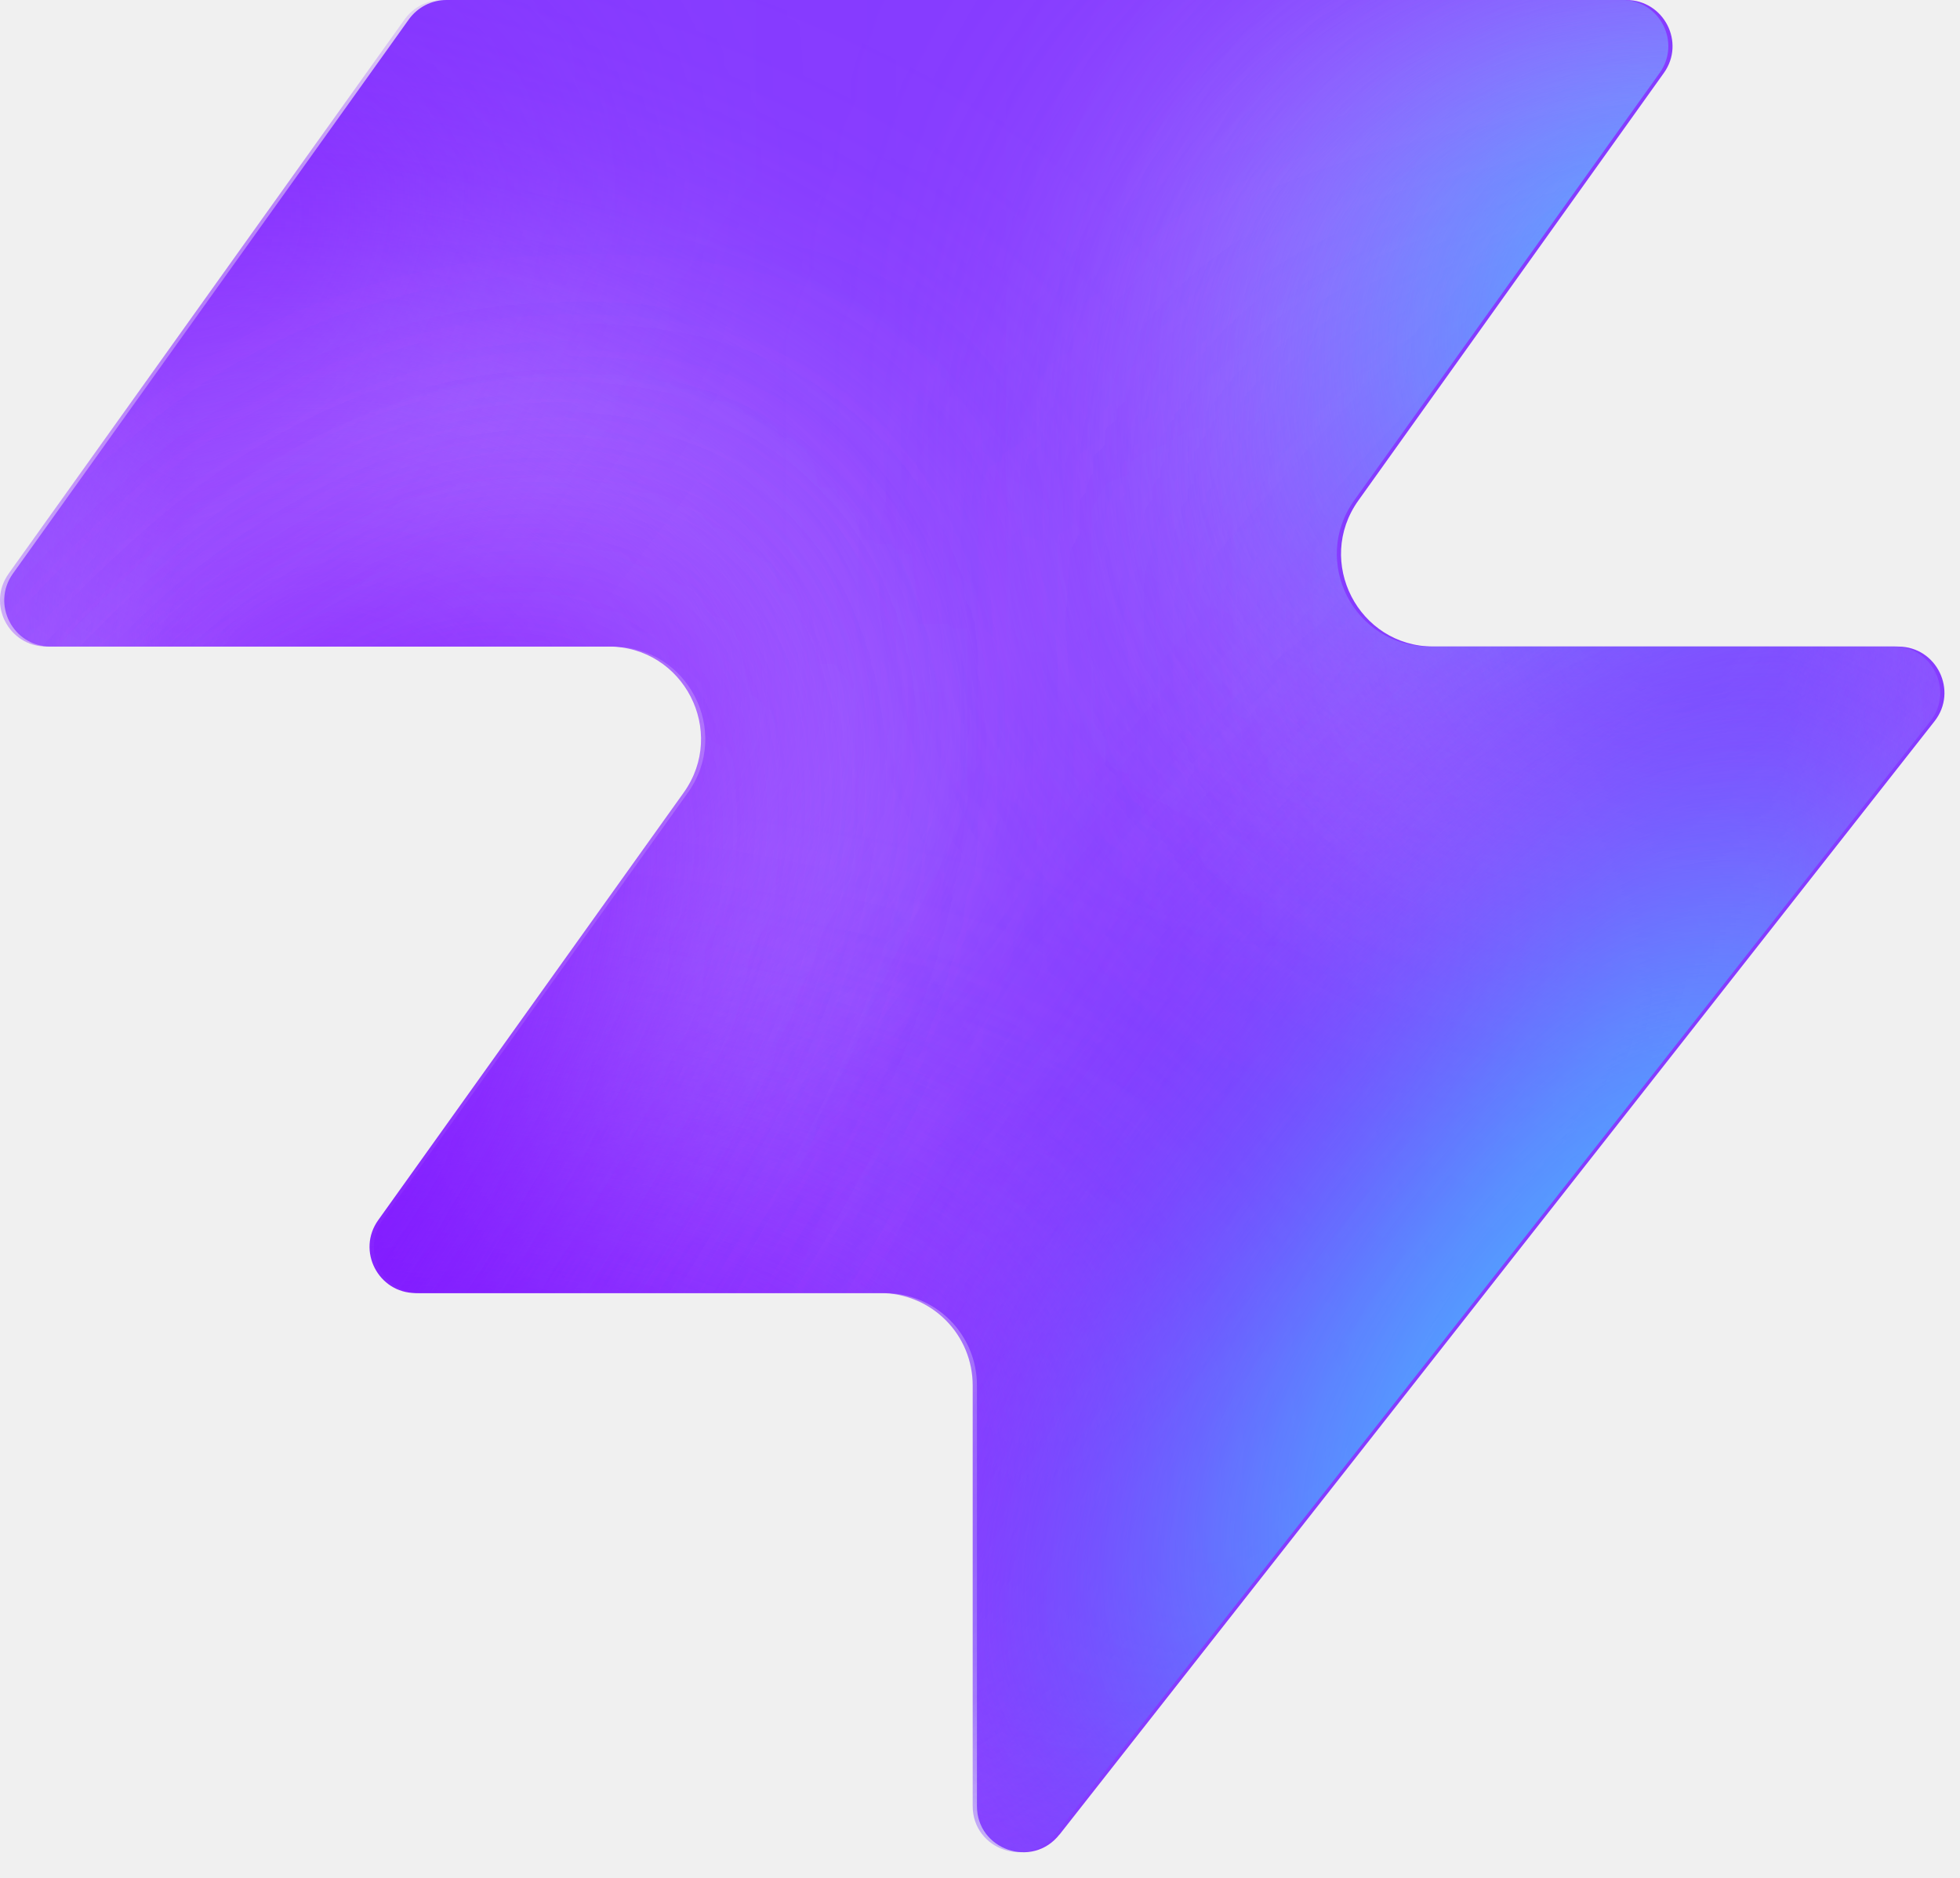
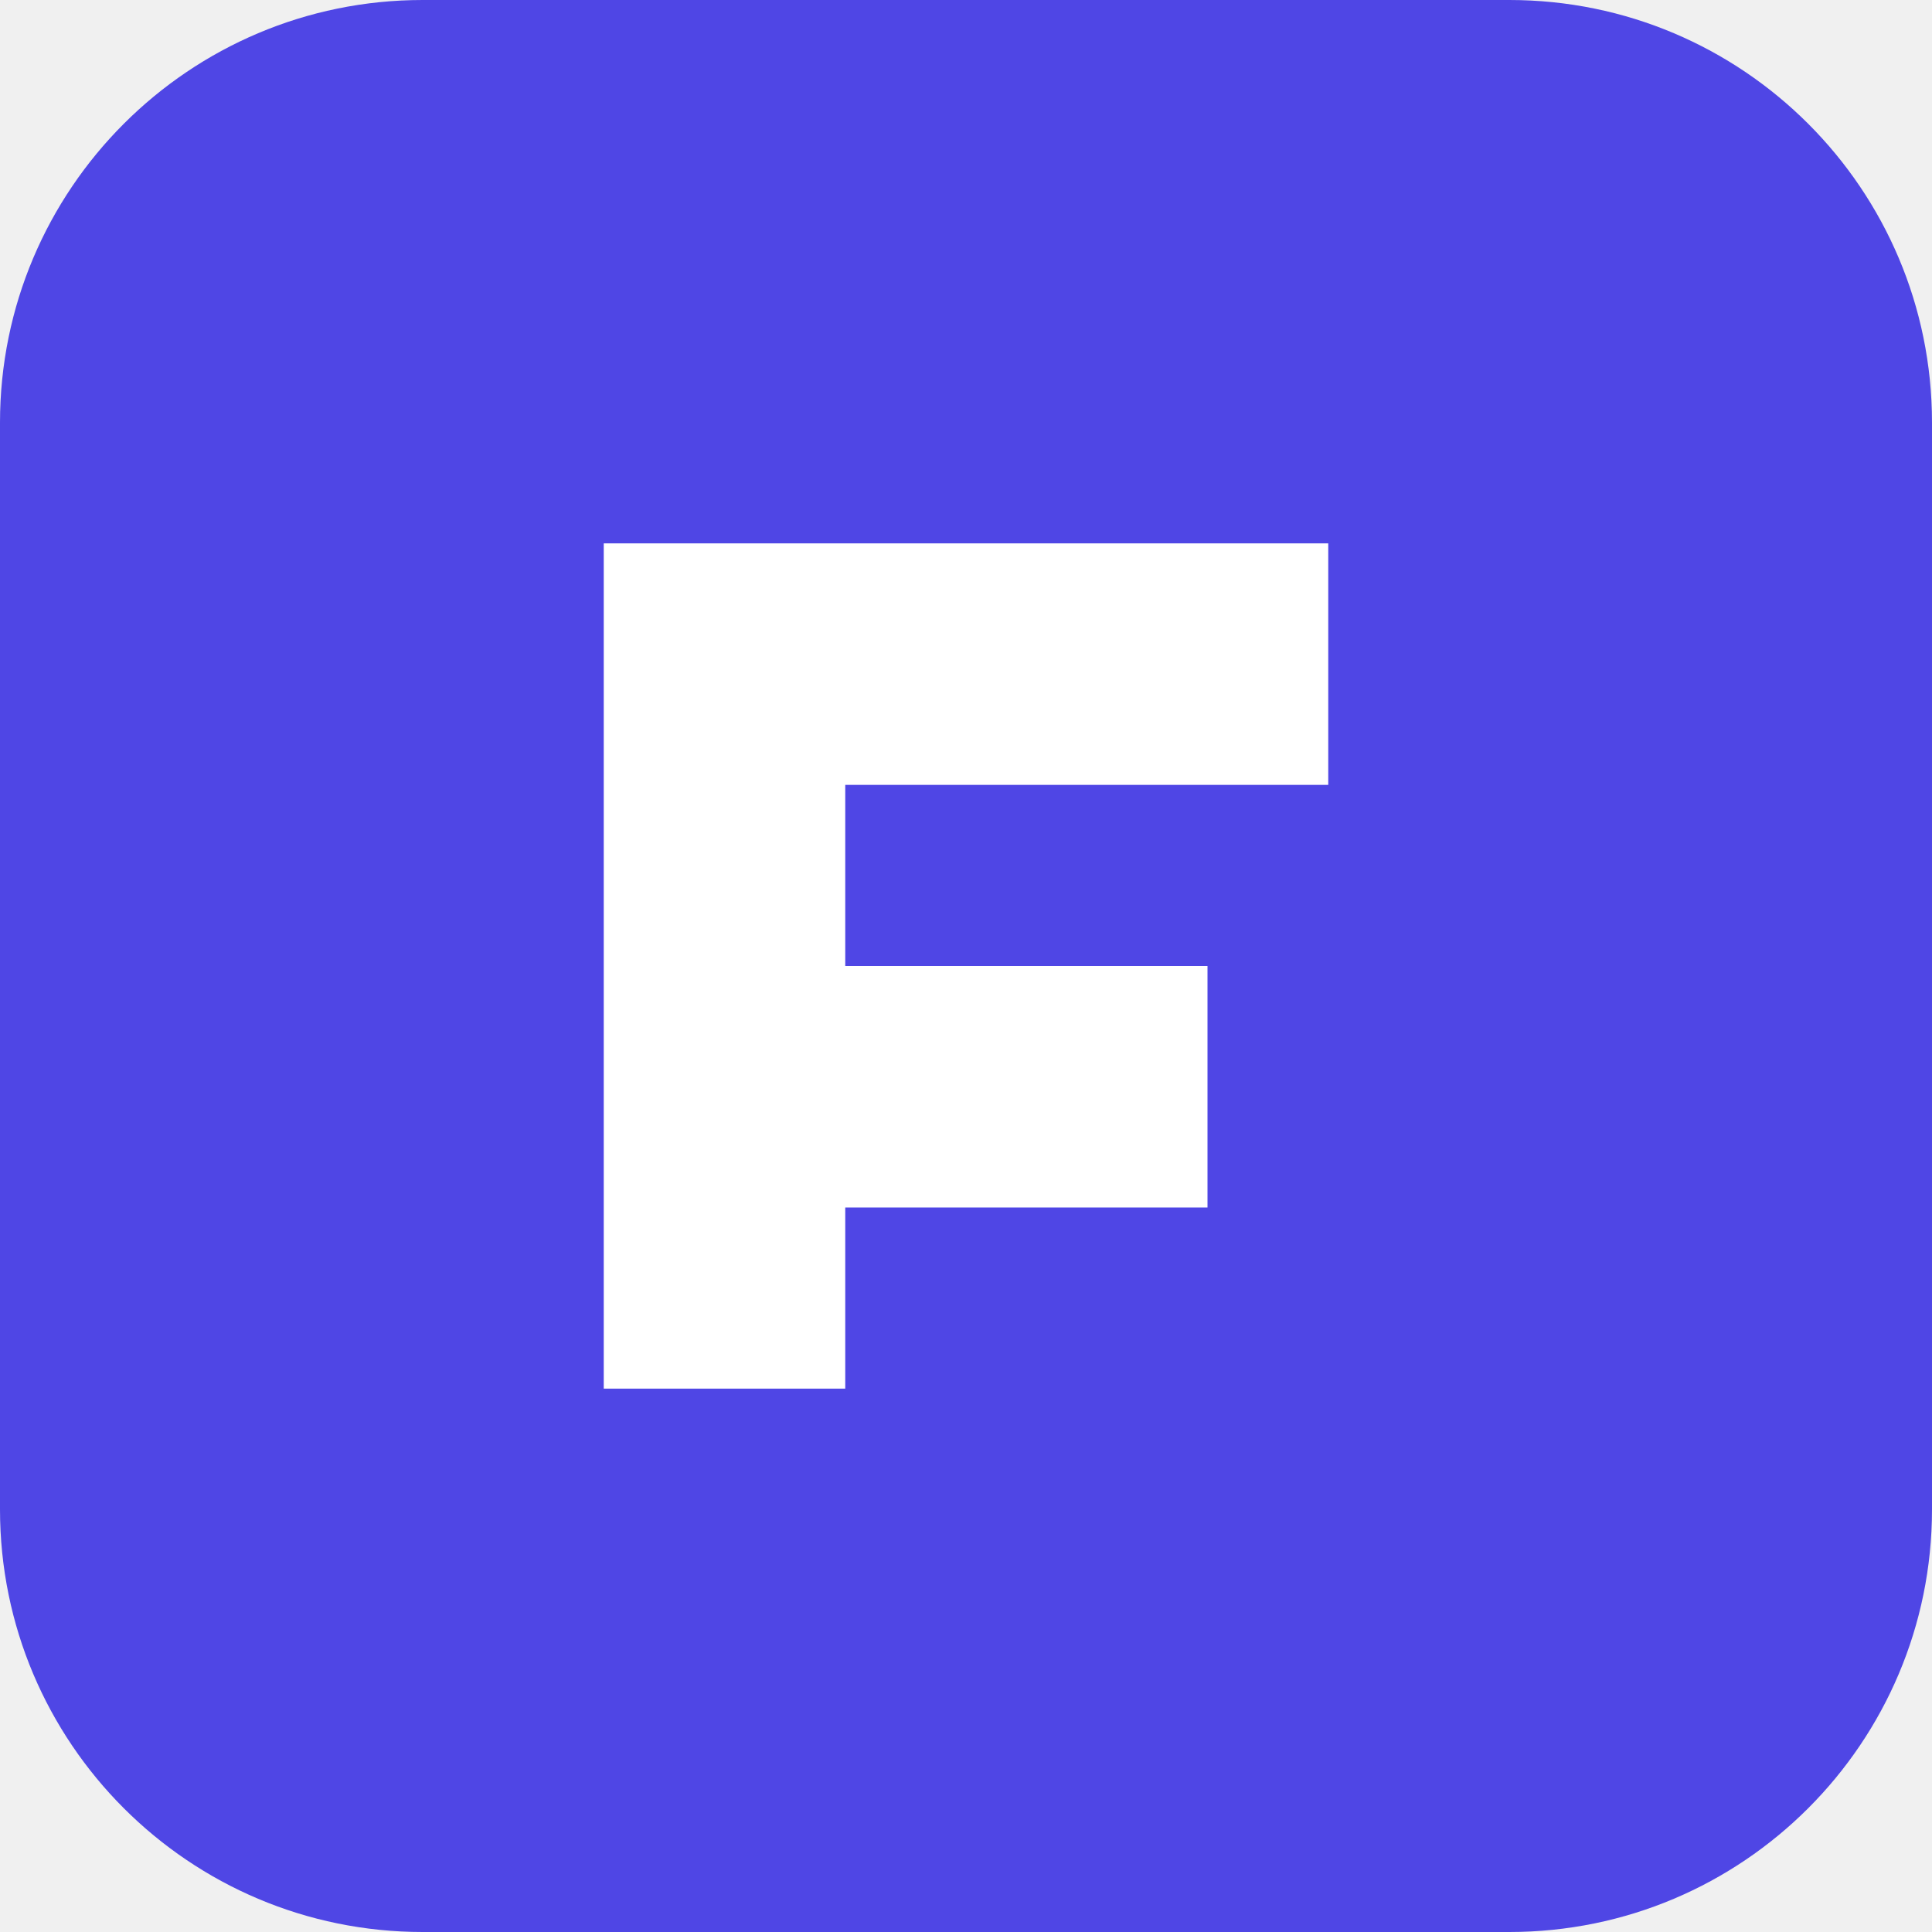
- <svg xmlns="http://www.w3.org/2000/svg" width="48" height="46" fill="none" viewBox="0 0 48 46">
-   <path fill="#863bff" d="M25.946 44.938c-.664.845-2.021.375-2.021-.698V33.937a2.26 2.26 0 0 0-2.262-2.262H10.287c-.92 0-1.456-1.04-.92-1.788l7.48-10.471c1.07-1.497 0-3.578-1.842-3.578H1.237c-.92 0-1.456-1.04-.92-1.788L10.013.474c.214-.297.556-.474.92-.474h28.894c.92 0 1.456 1.04.92 1.788l-7.48 10.471c-1.07 1.498 0 3.579 1.842 3.579h11.377c.943 0 1.473 1.088.89 1.83L25.947 44.94z" style="fill:#863bff;fill:color(display-p3 .525 .23 1);fill-opacity:1" />
-   <mask id="a" width="48" height="46" x="0" y="0" maskUnits="userSpaceOnUse" style="mask-type:alpha">
-     <path fill="#000" d="M25.842 44.938c-.664.844-2.021.375-2.021-.698V33.937a2.26 2.26 0 0 0-2.262-2.262H10.183c-.92 0-1.456-1.04-.92-1.788l7.48-10.471c1.07-1.498 0-3.579-1.842-3.579H1.133c-.92 0-1.456-1.04-.92-1.787L9.91.473c.214-.297.556-.474.92-.474h28.894c.92 0 1.456 1.04.92 1.788l-7.48 10.471c-1.07 1.498 0 3.578 1.842 3.578h11.377c.943 0 1.473 1.088.89 1.832L25.843 44.94z" style="fill:#000;fill-opacity:1" />
-   </mask>
-   <g mask="url(#a)">
-     <g filter="url(#b)">
-       <ellipse cx="5.508" cy="14.704" fill="#ede6ff" rx="5.508" ry="14.704" style="fill:#ede6ff;fill:color(display-p3 .927 .903 1);fill-opacity:1" transform="matrix(.00324 1 1 -.00324 -4.47 31.516)" />
-     </g>
-     <g filter="url(#c)">
-       <ellipse cx="10.399" cy="29.851" fill="#ede6ff" rx="10.399" ry="29.851" style="fill:#ede6ff;fill:color(display-p3 .927 .903 1);fill-opacity:1" transform="matrix(.00324 1 1 -.00324 -39.328 7.883)" />
-     </g>
-     <g filter="url(#d)">
-       <ellipse cx="5.508" cy="30.487" fill="#7e14ff" rx="5.508" ry="30.487" style="fill:#7e14ff;fill:color(display-p3 .492 .077 1);fill-opacity:1" transform="rotate(89.814 -25.913 -14.639)scale(1 -1)" />
-     </g>
-     <g filter="url(#e)">
-       <ellipse cx="5.508" cy="30.599" fill="#7e14ff" rx="5.508" ry="30.599" style="fill:#7e14ff;fill:color(display-p3 .492 .077 1);fill-opacity:1" transform="rotate(89.814 -32.644 -3.334)scale(1 -1)" />
-     </g>
-     <g filter="url(#f)">
-       <ellipse cx="5.508" cy="30.599" fill="#7e14ff" rx="5.508" ry="30.599" style="fill:#7e14ff;fill:color(display-p3 .492 .077 1);fill-opacity:1" transform="matrix(.00324 1 1 -.00324 -34.34 30.47)" />
-     </g>
-     <g filter="url(#g)">
-       <ellipse cx="14.072" cy="22.078" fill="#ede6ff" rx="14.072" ry="22.078" style="fill:#ede6ff;fill:color(display-p3 .927 .903 1);fill-opacity:1" transform="rotate(93.35 24.506 48.493)scale(-1 1)" />
-     </g>
-     <g filter="url(#h)">
-       <ellipse cx="3.47" cy="21.501" fill="#7e14ff" rx="3.47" ry="21.501" style="fill:#7e14ff;fill:color(display-p3 .492 .077 1);fill-opacity:1" transform="rotate(89.009 28.708 47.59)scale(-1 1)" />
-     </g>
-     <g filter="url(#i)">
-       <ellipse cx="3.47" cy="21.501" fill="#7e14ff" rx="3.47" ry="21.501" style="fill:#7e14ff;fill:color(display-p3 .492 .077 1);fill-opacity:1" transform="rotate(89.009 28.708 47.59)scale(-1 1)" />
-     </g>
-     <g filter="url(#j)">
-       <ellipse cx=".387" cy="8.972" fill="#7e14ff" rx="4.407" ry="29.108" style="fill:#7e14ff;fill:color(display-p3 .492 .077 1);fill-opacity:1" transform="rotate(39.51 .387 8.972)" />
-     </g>
-     <g filter="url(#k)">
-       <ellipse cx="47.523" cy="-6.092" fill="#7e14ff" rx="4.407" ry="29.108" style="fill:#7e14ff;fill:color(display-p3 .492 .077 1);fill-opacity:1" transform="rotate(37.892 47.523 -6.092)" />
-     </g>
-     <g filter="url(#l)">
-       <ellipse cx="41.412" cy="6.333" fill="#47bfff" rx="5.971" ry="9.665" style="fill:#47bfff;fill:color(display-p3 .28 .748 1);fill-opacity:1" transform="rotate(37.892 41.412 6.333)" />
-     </g>
-     <g filter="url(#m)">
-       <ellipse cx="-1.879" cy="38.332" fill="#7e14ff" rx="4.407" ry="29.108" style="fill:#7e14ff;fill:color(display-p3 .492 .077 1);fill-opacity:1" transform="rotate(37.892 -1.88 38.332)" />
-     </g>
-     <g filter="url(#n)">
-       <ellipse cx="-1.879" cy="38.332" fill="#7e14ff" rx="4.407" ry="29.108" style="fill:#7e14ff;fill:color(display-p3 .492 .077 1);fill-opacity:1" transform="rotate(37.892 -1.88 38.332)" />
-     </g>
-     <g filter="url(#o)">
-       <ellipse cx="35.651" cy="29.907" fill="#7e14ff" rx="4.407" ry="29.108" style="fill:#7e14ff;fill:color(display-p3 .492 .077 1);fill-opacity:1" transform="rotate(37.892 35.651 29.907)" />
-     </g>
-     <g filter="url(#p)">
-       <ellipse cx="38.418" cy="32.4" fill="#47bfff" rx="5.971" ry="15.297" style="fill:#47bfff;fill:color(display-p3 .28 .748 1);fill-opacity:1" transform="rotate(37.892 38.418 32.4)" />
-     </g>
-   </g>
-   <defs>
-     <filter id="b" width="60.045" height="41.654" x="-19.77" y="16.149" color-interpolation-filters="sRGB" filterUnits="userSpaceOnUse">
-       <feFlood flood-opacity="0" result="BackgroundImageFix" />
-       <feBlend in="SourceGraphic" in2="BackgroundImageFix" result="shape" />
-       <feGaussianBlur result="effect1_foregroundBlur_2002_17158" stdDeviation="7.659" />
-     </filter>
-     <filter id="c" width="90.34" height="51.437" x="-54.613" y="-7.533" color-interpolation-filters="sRGB" filterUnits="userSpaceOnUse">
-       <feFlood flood-opacity="0" result="BackgroundImageFix" />
-       <feBlend in="SourceGraphic" in2="BackgroundImageFix" result="shape" />
-       <feGaussianBlur result="effect1_foregroundBlur_2002_17158" stdDeviation="7.659" />
-     </filter>
-     <filter id="d" width="79.355" height="29.4" x="-49.64" y="2.03" color-interpolation-filters="sRGB" filterUnits="userSpaceOnUse">
-       <feFlood flood-opacity="0" result="BackgroundImageFix" />
-       <feBlend in="SourceGraphic" in2="BackgroundImageFix" result="shape" />
-       <feGaussianBlur result="effect1_foregroundBlur_2002_17158" stdDeviation="4.596" />
-     </filter>
-     <filter id="e" width="79.579" height="29.4" x="-45.045" y="20.029" color-interpolation-filters="sRGB" filterUnits="userSpaceOnUse">
-       <feFlood flood-opacity="0" result="BackgroundImageFix" />
-       <feBlend in="SourceGraphic" in2="BackgroundImageFix" result="shape" />
-       <feGaussianBlur result="effect1_foregroundBlur_2002_17158" stdDeviation="4.596" />
-     </filter>
-     <filter id="f" width="79.579" height="29.4" x="-43.513" y="21.178" color-interpolation-filters="sRGB" filterUnits="userSpaceOnUse">
-       <feFlood flood-opacity="0" result="BackgroundImageFix" />
-       <feBlend in="SourceGraphic" in2="BackgroundImageFix" result="shape" />
-       <feGaussianBlur result="effect1_foregroundBlur_2002_17158" stdDeviation="4.596" />
-     </filter>
-     <filter id="g" width="74.749" height="58.852" x="15.756" y="-17.901" color-interpolation-filters="sRGB" filterUnits="userSpaceOnUse">
-       <feFlood flood-opacity="0" result="BackgroundImageFix" />
-       <feBlend in="SourceGraphic" in2="BackgroundImageFix" result="shape" />
-       <feGaussianBlur result="effect1_foregroundBlur_2002_17158" stdDeviation="7.659" />
-     </filter>
-     <filter id="h" width="61.377" height="25.362" x="23.548" y="2.284" color-interpolation-filters="sRGB" filterUnits="userSpaceOnUse">
-       <feFlood flood-opacity="0" result="BackgroundImageFix" />
-       <feBlend in="SourceGraphic" in2="BackgroundImageFix" result="shape" />
-       <feGaussianBlur result="effect1_foregroundBlur_2002_17158" stdDeviation="4.596" />
-     </filter>
-     <filter id="i" width="61.377" height="25.362" x="23.548" y="2.284" color-interpolation-filters="sRGB" filterUnits="userSpaceOnUse">
-       <feFlood flood-opacity="0" result="BackgroundImageFix" />
-       <feBlend in="SourceGraphic" in2="BackgroundImageFix" result="shape" />
-       <feGaussianBlur result="effect1_foregroundBlur_2002_17158" stdDeviation="4.596" />
-     </filter>
-     <filter id="j" width="56.045" height="63.649" x="-27.636" y="-22.853" color-interpolation-filters="sRGB" filterUnits="userSpaceOnUse">
-       <feFlood flood-opacity="0" result="BackgroundImageFix" />
-       <feBlend in="SourceGraphic" in2="BackgroundImageFix" result="shape" />
-       <feGaussianBlur result="effect1_foregroundBlur_2002_17158" stdDeviation="4.596" />
-     </filter>
-     <filter id="k" width="54.814" height="64.646" x="20.116" y="-38.415" color-interpolation-filters="sRGB" filterUnits="userSpaceOnUse">
-       <feFlood flood-opacity="0" result="BackgroundImageFix" />
-       <feBlend in="SourceGraphic" in2="BackgroundImageFix" result="shape" />
-       <feGaussianBlur result="effect1_foregroundBlur_2002_17158" stdDeviation="4.596" />
-     </filter>
-     <filter id="l" width="33.541" height="35.313" x="24.641" y="-11.323" color-interpolation-filters="sRGB" filterUnits="userSpaceOnUse">
-       <feFlood flood-opacity="0" result="BackgroundImageFix" />
-       <feBlend in="SourceGraphic" in2="BackgroundImageFix" result="shape" />
-       <feGaussianBlur result="effect1_foregroundBlur_2002_17158" stdDeviation="4.596" />
-     </filter>
-     <filter id="m" width="54.814" height="64.646" x="-29.286" y="6.009" color-interpolation-filters="sRGB" filterUnits="userSpaceOnUse">
-       <feFlood flood-opacity="0" result="BackgroundImageFix" />
-       <feBlend in="SourceGraphic" in2="BackgroundImageFix" result="shape" />
-       <feGaussianBlur result="effect1_foregroundBlur_2002_17158" stdDeviation="4.596" />
-     </filter>
-     <filter id="n" width="54.814" height="64.646" x="-29.286" y="6.009" color-interpolation-filters="sRGB" filterUnits="userSpaceOnUse">
-       <feFlood flood-opacity="0" result="BackgroundImageFix" />
-       <feBlend in="SourceGraphic" in2="BackgroundImageFix" result="shape" />
-       <feGaussianBlur result="effect1_foregroundBlur_2002_17158" stdDeviation="4.596" />
-     </filter>
-     <filter id="o" width="54.814" height="64.646" x="8.244" y="-2.416" color-interpolation-filters="sRGB" filterUnits="userSpaceOnUse">
-       <feFlood flood-opacity="0" result="BackgroundImageFix" />
-       <feBlend in="SourceGraphic" in2="BackgroundImageFix" result="shape" />
-       <feGaussianBlur result="effect1_foregroundBlur_2002_17158" stdDeviation="4.596" />
-     </filter>
-     <filter id="p" width="39.409" height="43.623" x="18.713" y="10.588" color-interpolation-filters="sRGB" filterUnits="userSpaceOnUse">
-       <feFlood flood-opacity="0" result="BackgroundImageFix" />
-       <feBlend in="SourceGraphic" in2="BackgroundImageFix" result="shape" />
-       <feGaussianBlur result="effect1_foregroundBlur_2002_17158" stdDeviation="4.596" />
-     </filter>
-   </defs>
+ <svg xmlns="http://www.w3.org/2000/svg" viewBox="0 0 64 64" width="64" height="64">
+   <rect width="64" height="64" rx="14" fill="#4F46E5" />
+   <path d="M20 18H44V26H28V32H40V40H28V46H20V18Z" fill="#FFFFFF" />
</svg>
